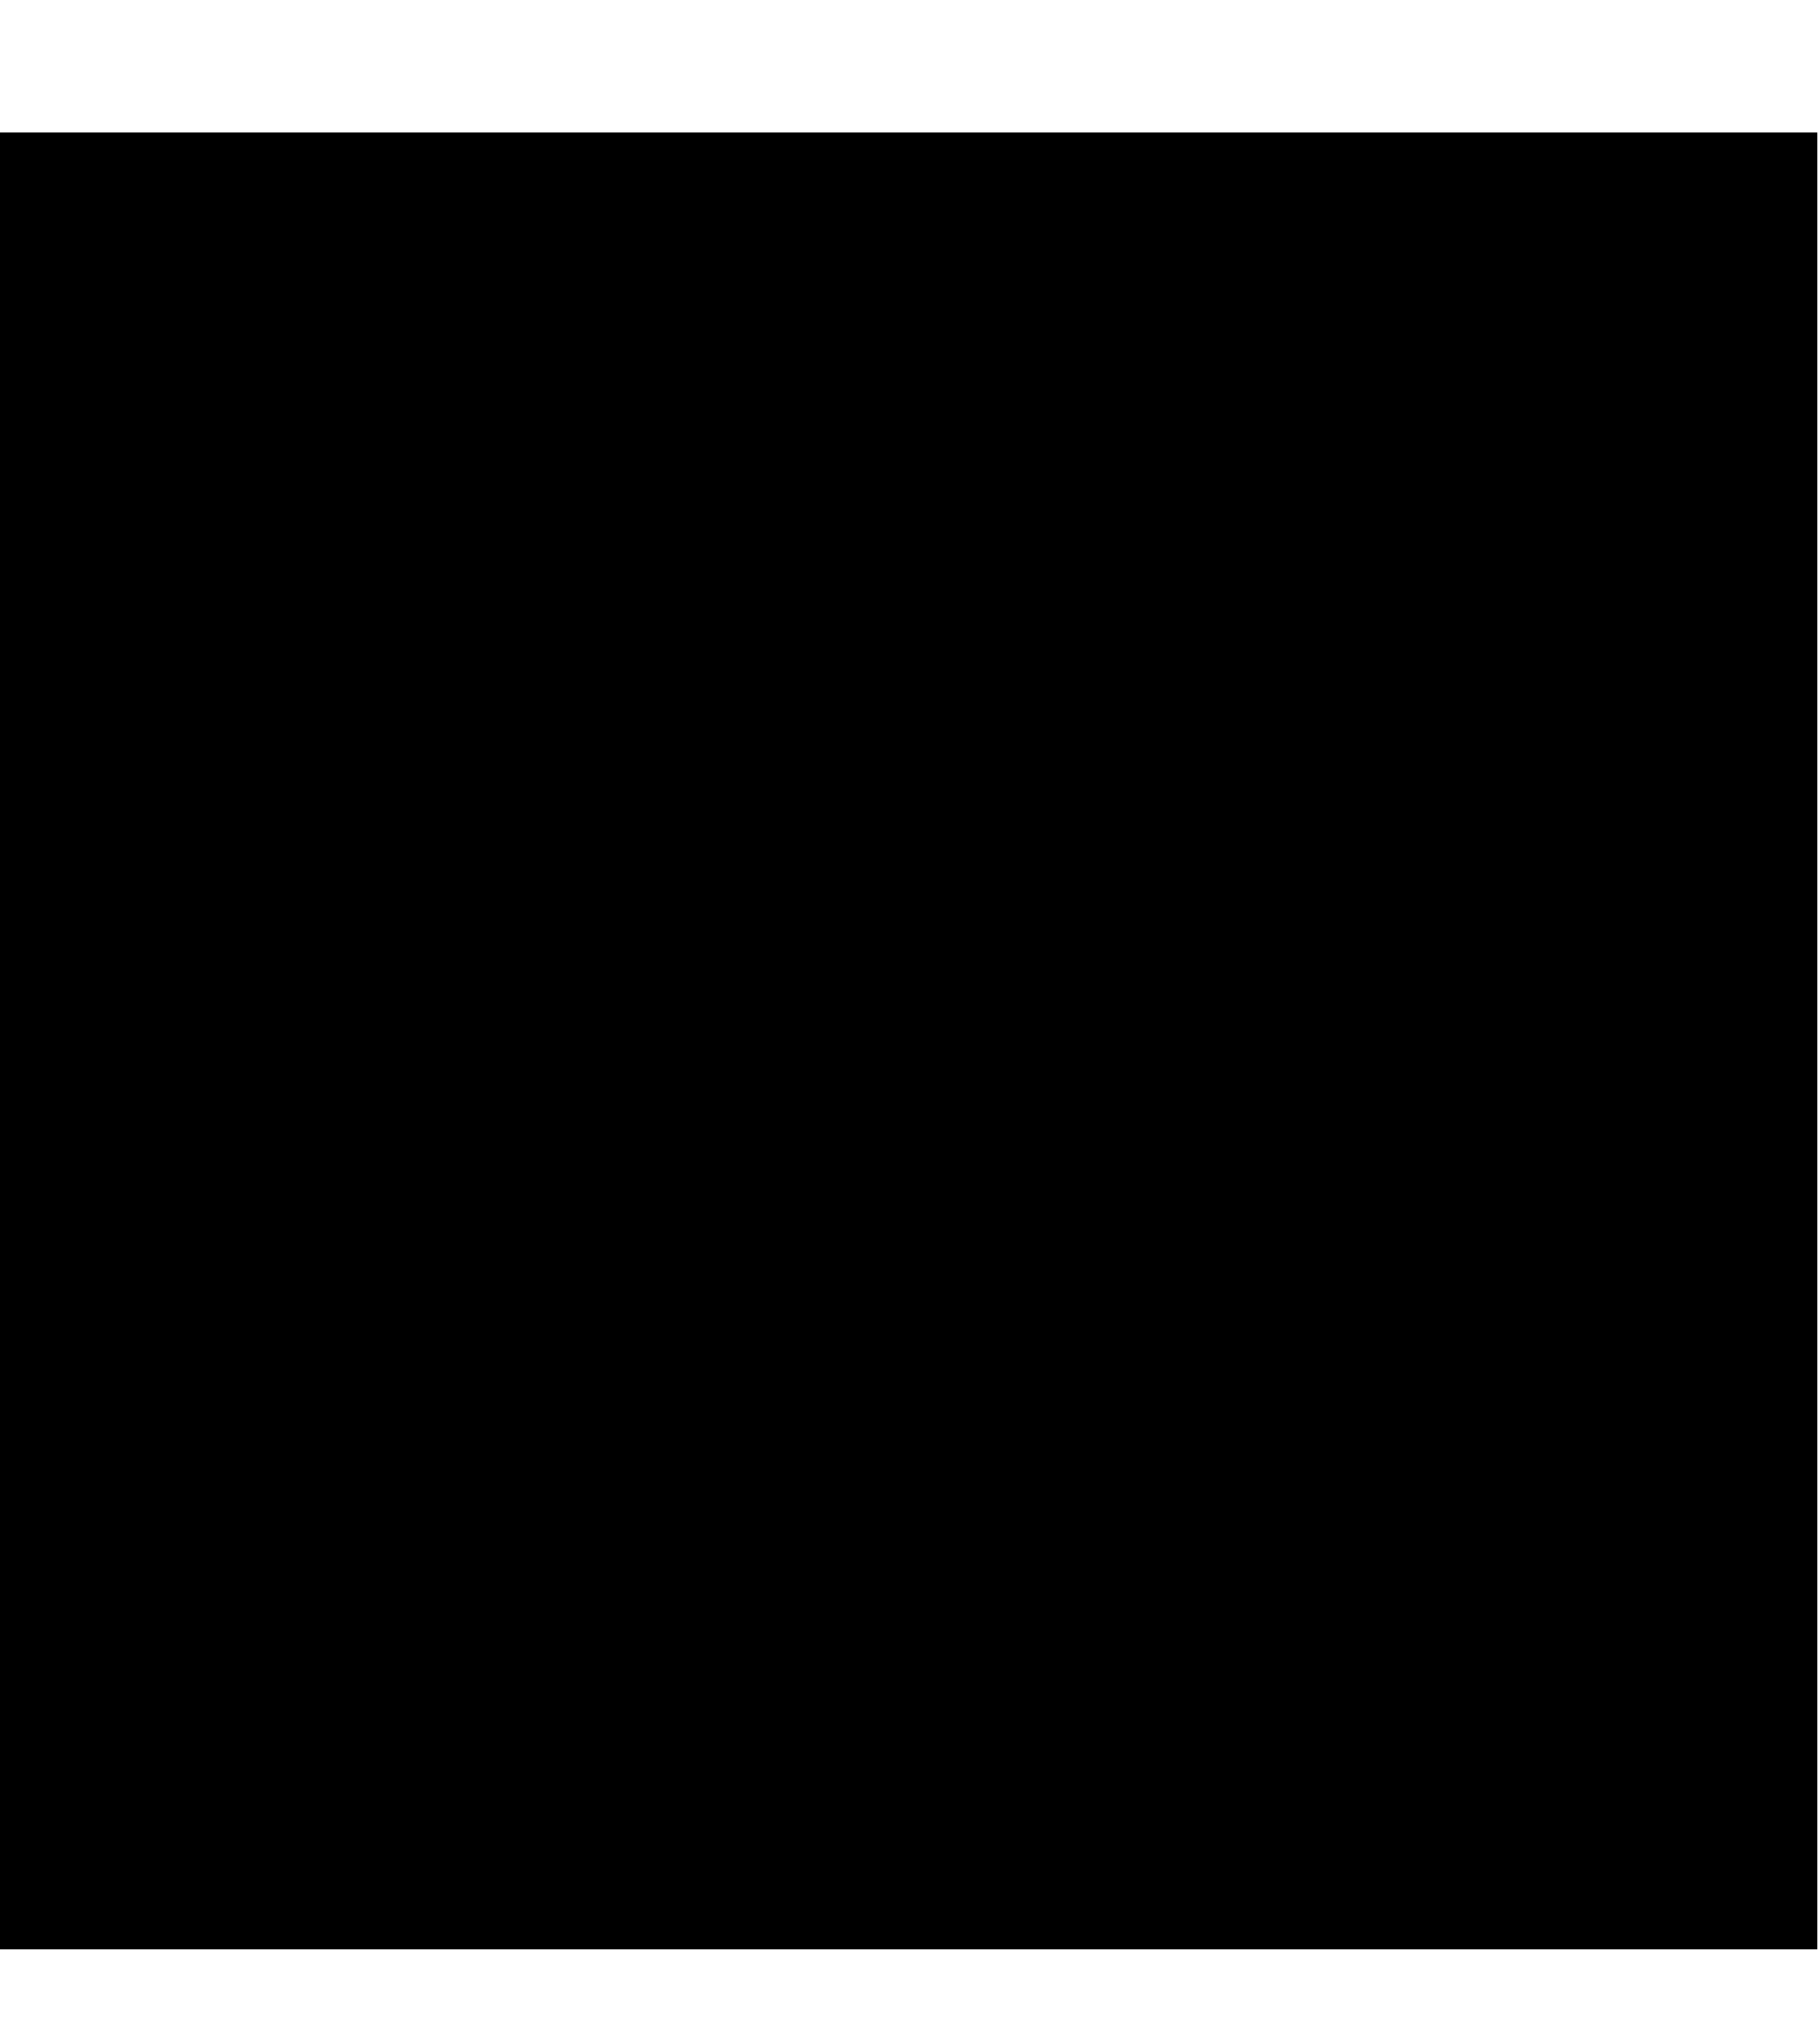
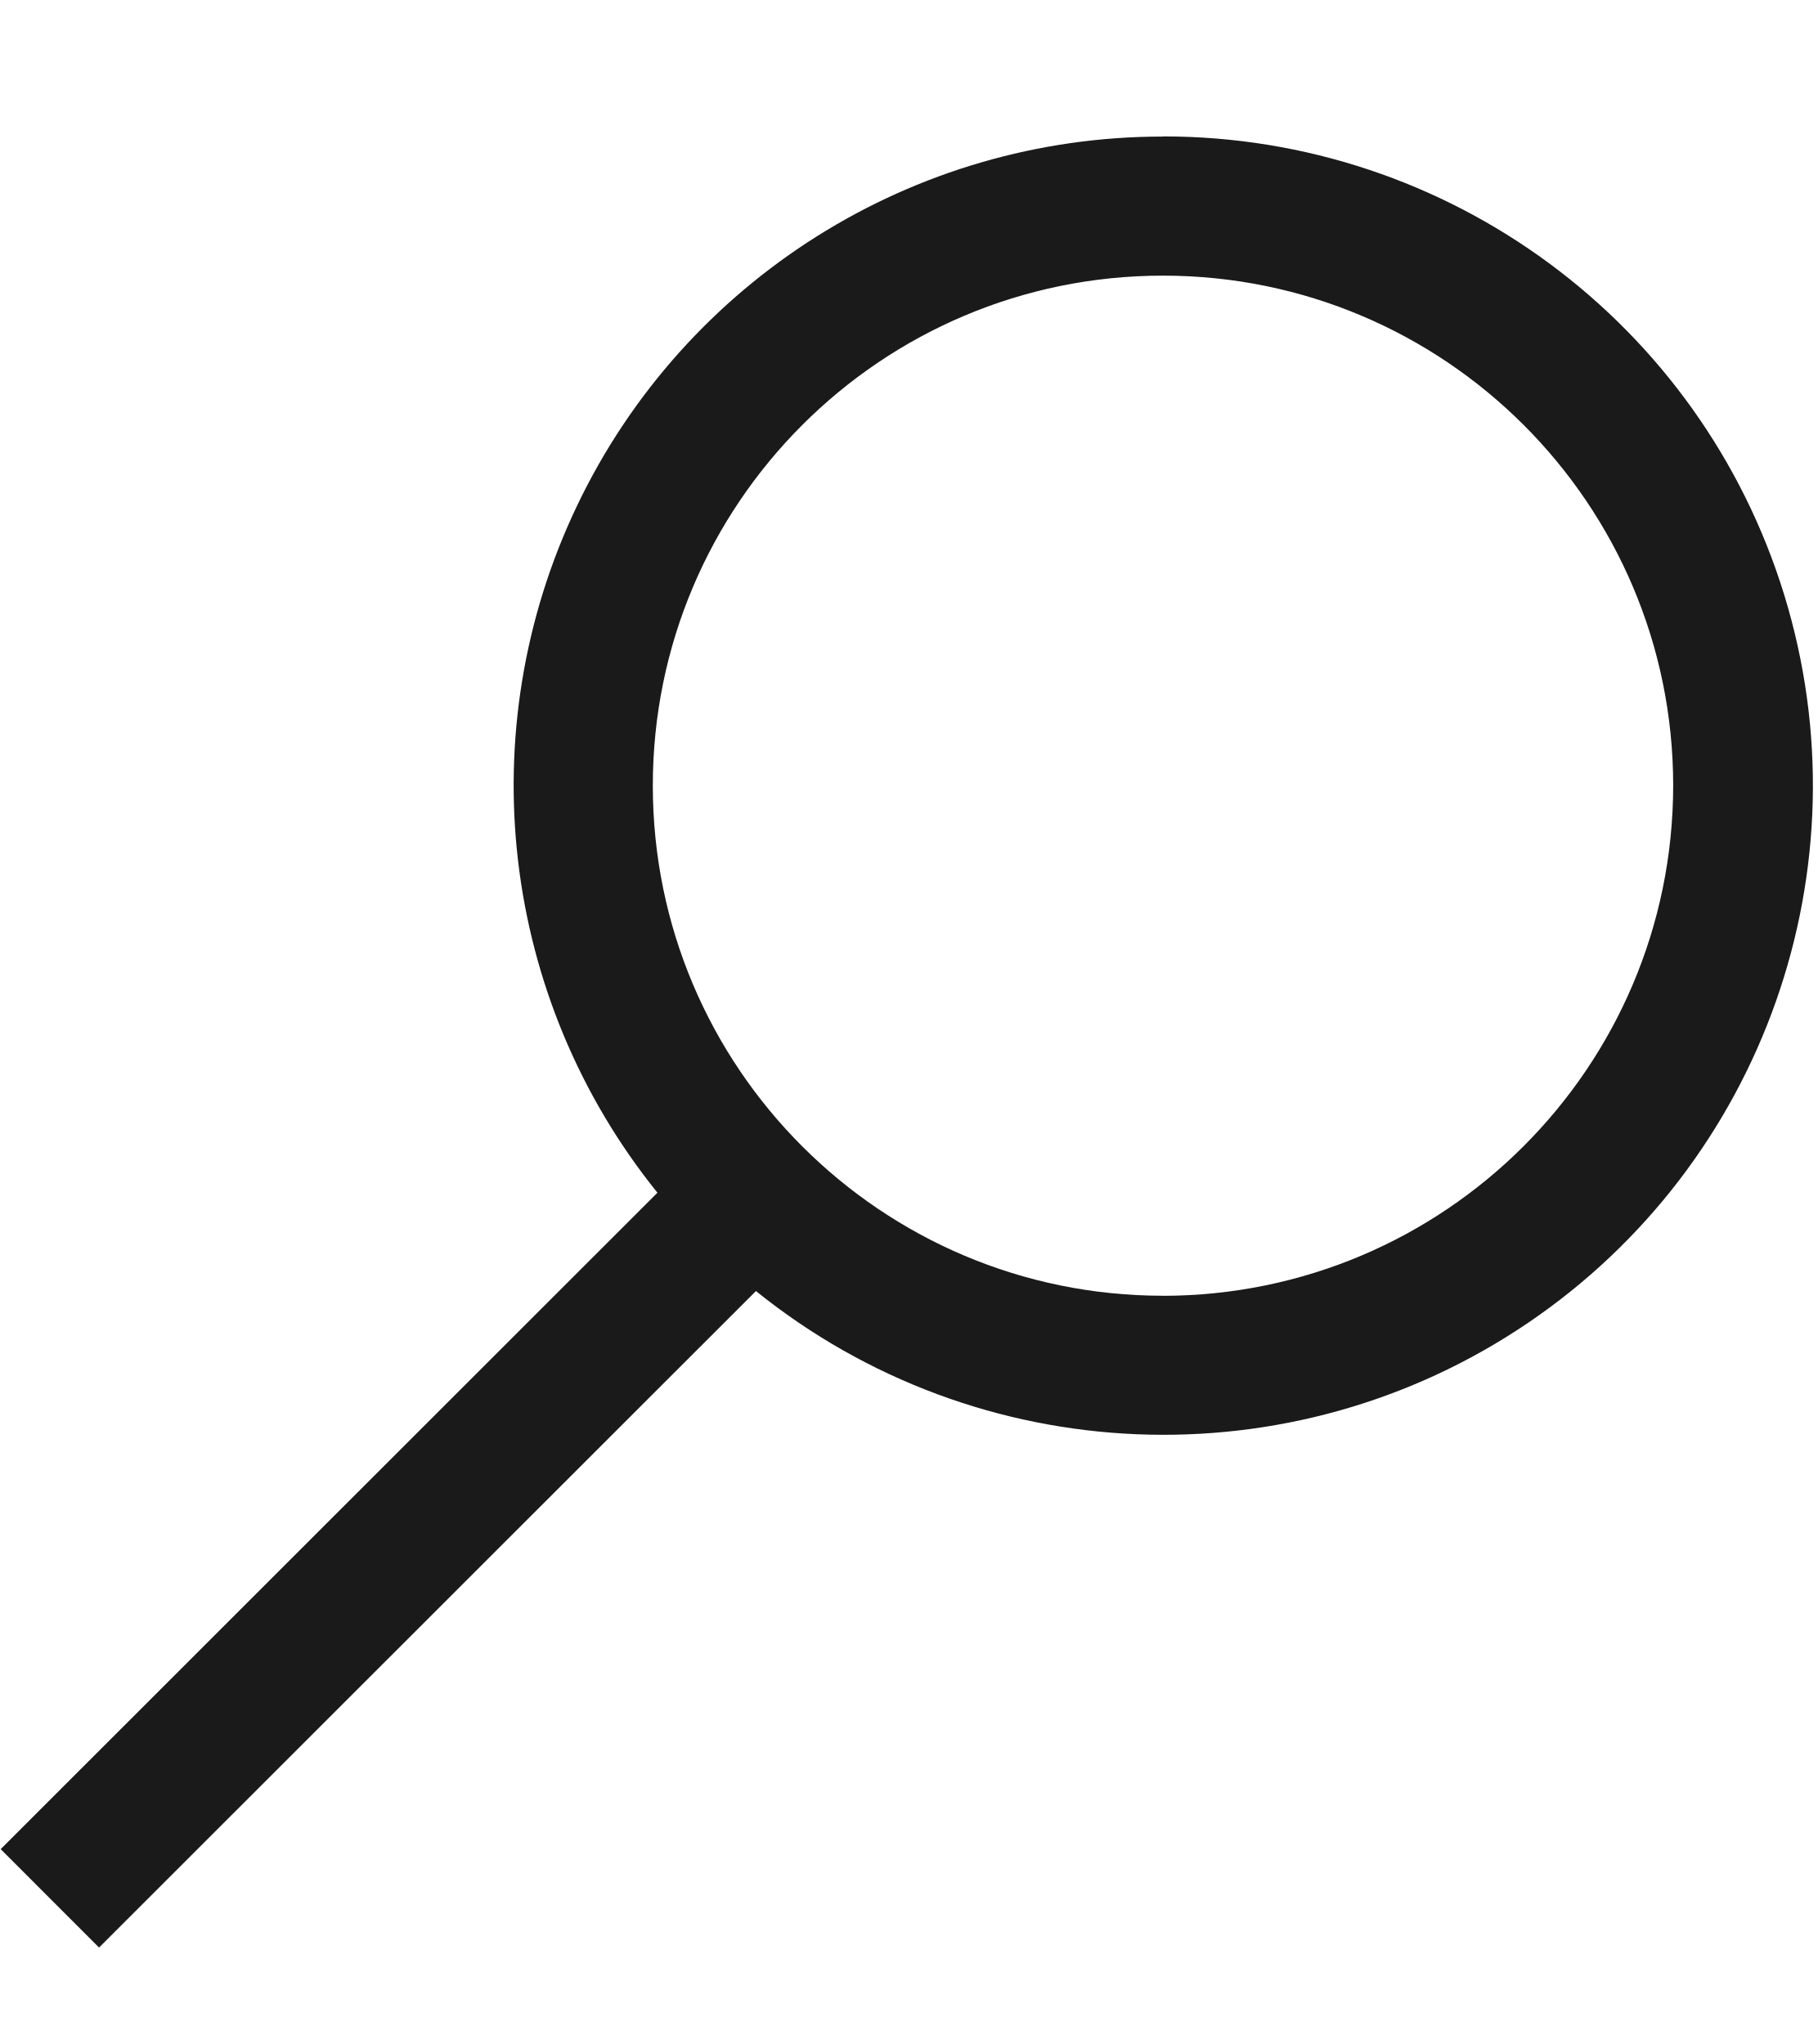
<svg xmlns="http://www.w3.org/2000/svg" width="24px" height="27px" viewBox="0 0 24 27" version="1.1">
  <g id="Desktop" stroke="none" stroke-width="1" fill="none" fill-rule="evenodd">
    <g id="10-Kaavapino-/-Hanke-/-Tietojen-muokkaus-/-Ehdotusvaihe" transform="translate(-170, -1367)">
      <g id="Lisätoiminnot" transform="translate(146, 1350.75)">
        <g id="Group-6" transform="translate(0, 0.25)">
          <rect id="Rectangle" stroke="#F4F4F4" stroke-width="2" x="1" y="1" width="362" height="98" />
          <g id="Haku-ikoni" transform="translate(24, 17.75)">
            <g id="Mask" fill="#1A1A1A" fill-rule="nonzero">
              <path d="M15.358,0.054 C12.057,0.052 9.048,1.947 7.623,4.925 C6.198,7.903 6.61,11.435 8.682,14.005 L0.009,22.676 L1.308,23.976 L9.983,15.304 C12.917,17.669 17.052,17.841 20.172,15.729 C23.293,13.616 24.669,9.713 23.563,6.11 C22.456,2.507 19.127,0.049 15.358,0.052 L15.358,0.054 Z M15.358,15.366 C11.637,15.366 8.621,12.349 8.621,8.628 C8.621,4.908 11.637,1.891 15.358,1.891 C19.079,1.891 22.096,4.908 22.096,8.628 C22.092,12.348 19.078,15.362 15.358,15.367 L15.358,15.366 Z" id="Shape" />
            </g>
-             <rect id="Icon-color" fill="#000000" x="0" y="0" width="24" height="24" />
          </g>
        </g>
      </g>
    </g>
  </g>
</svg>
